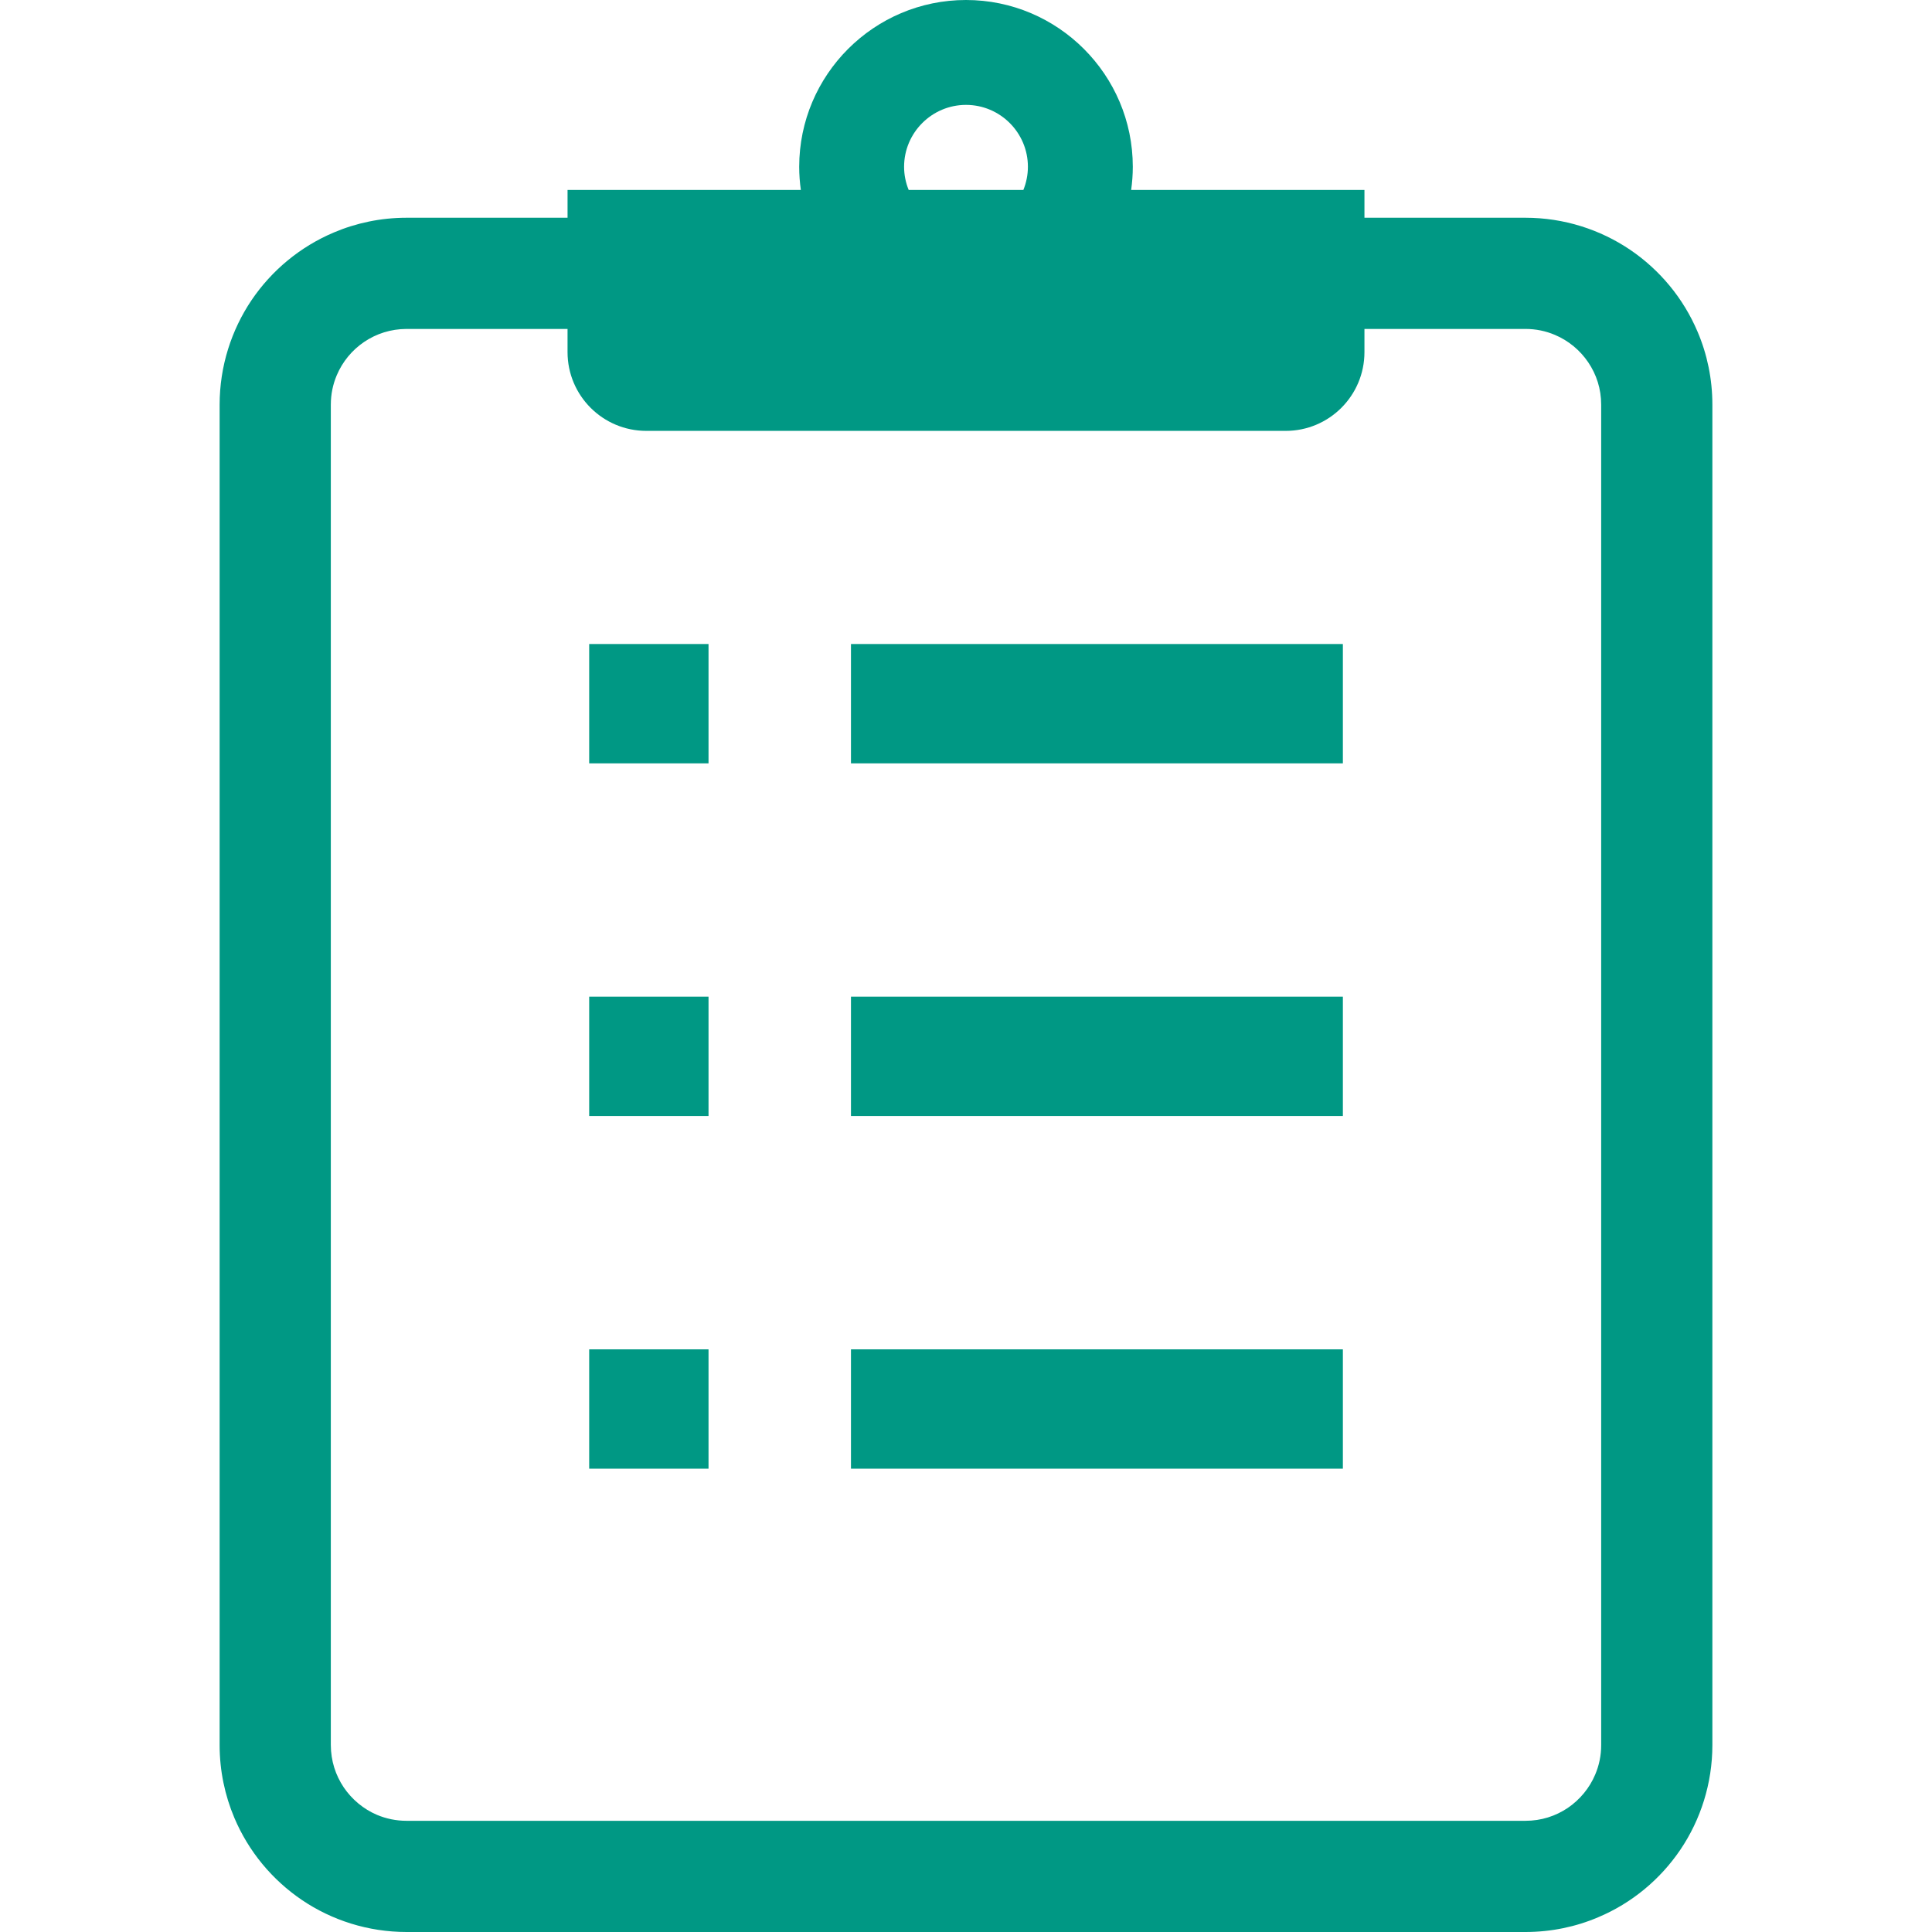
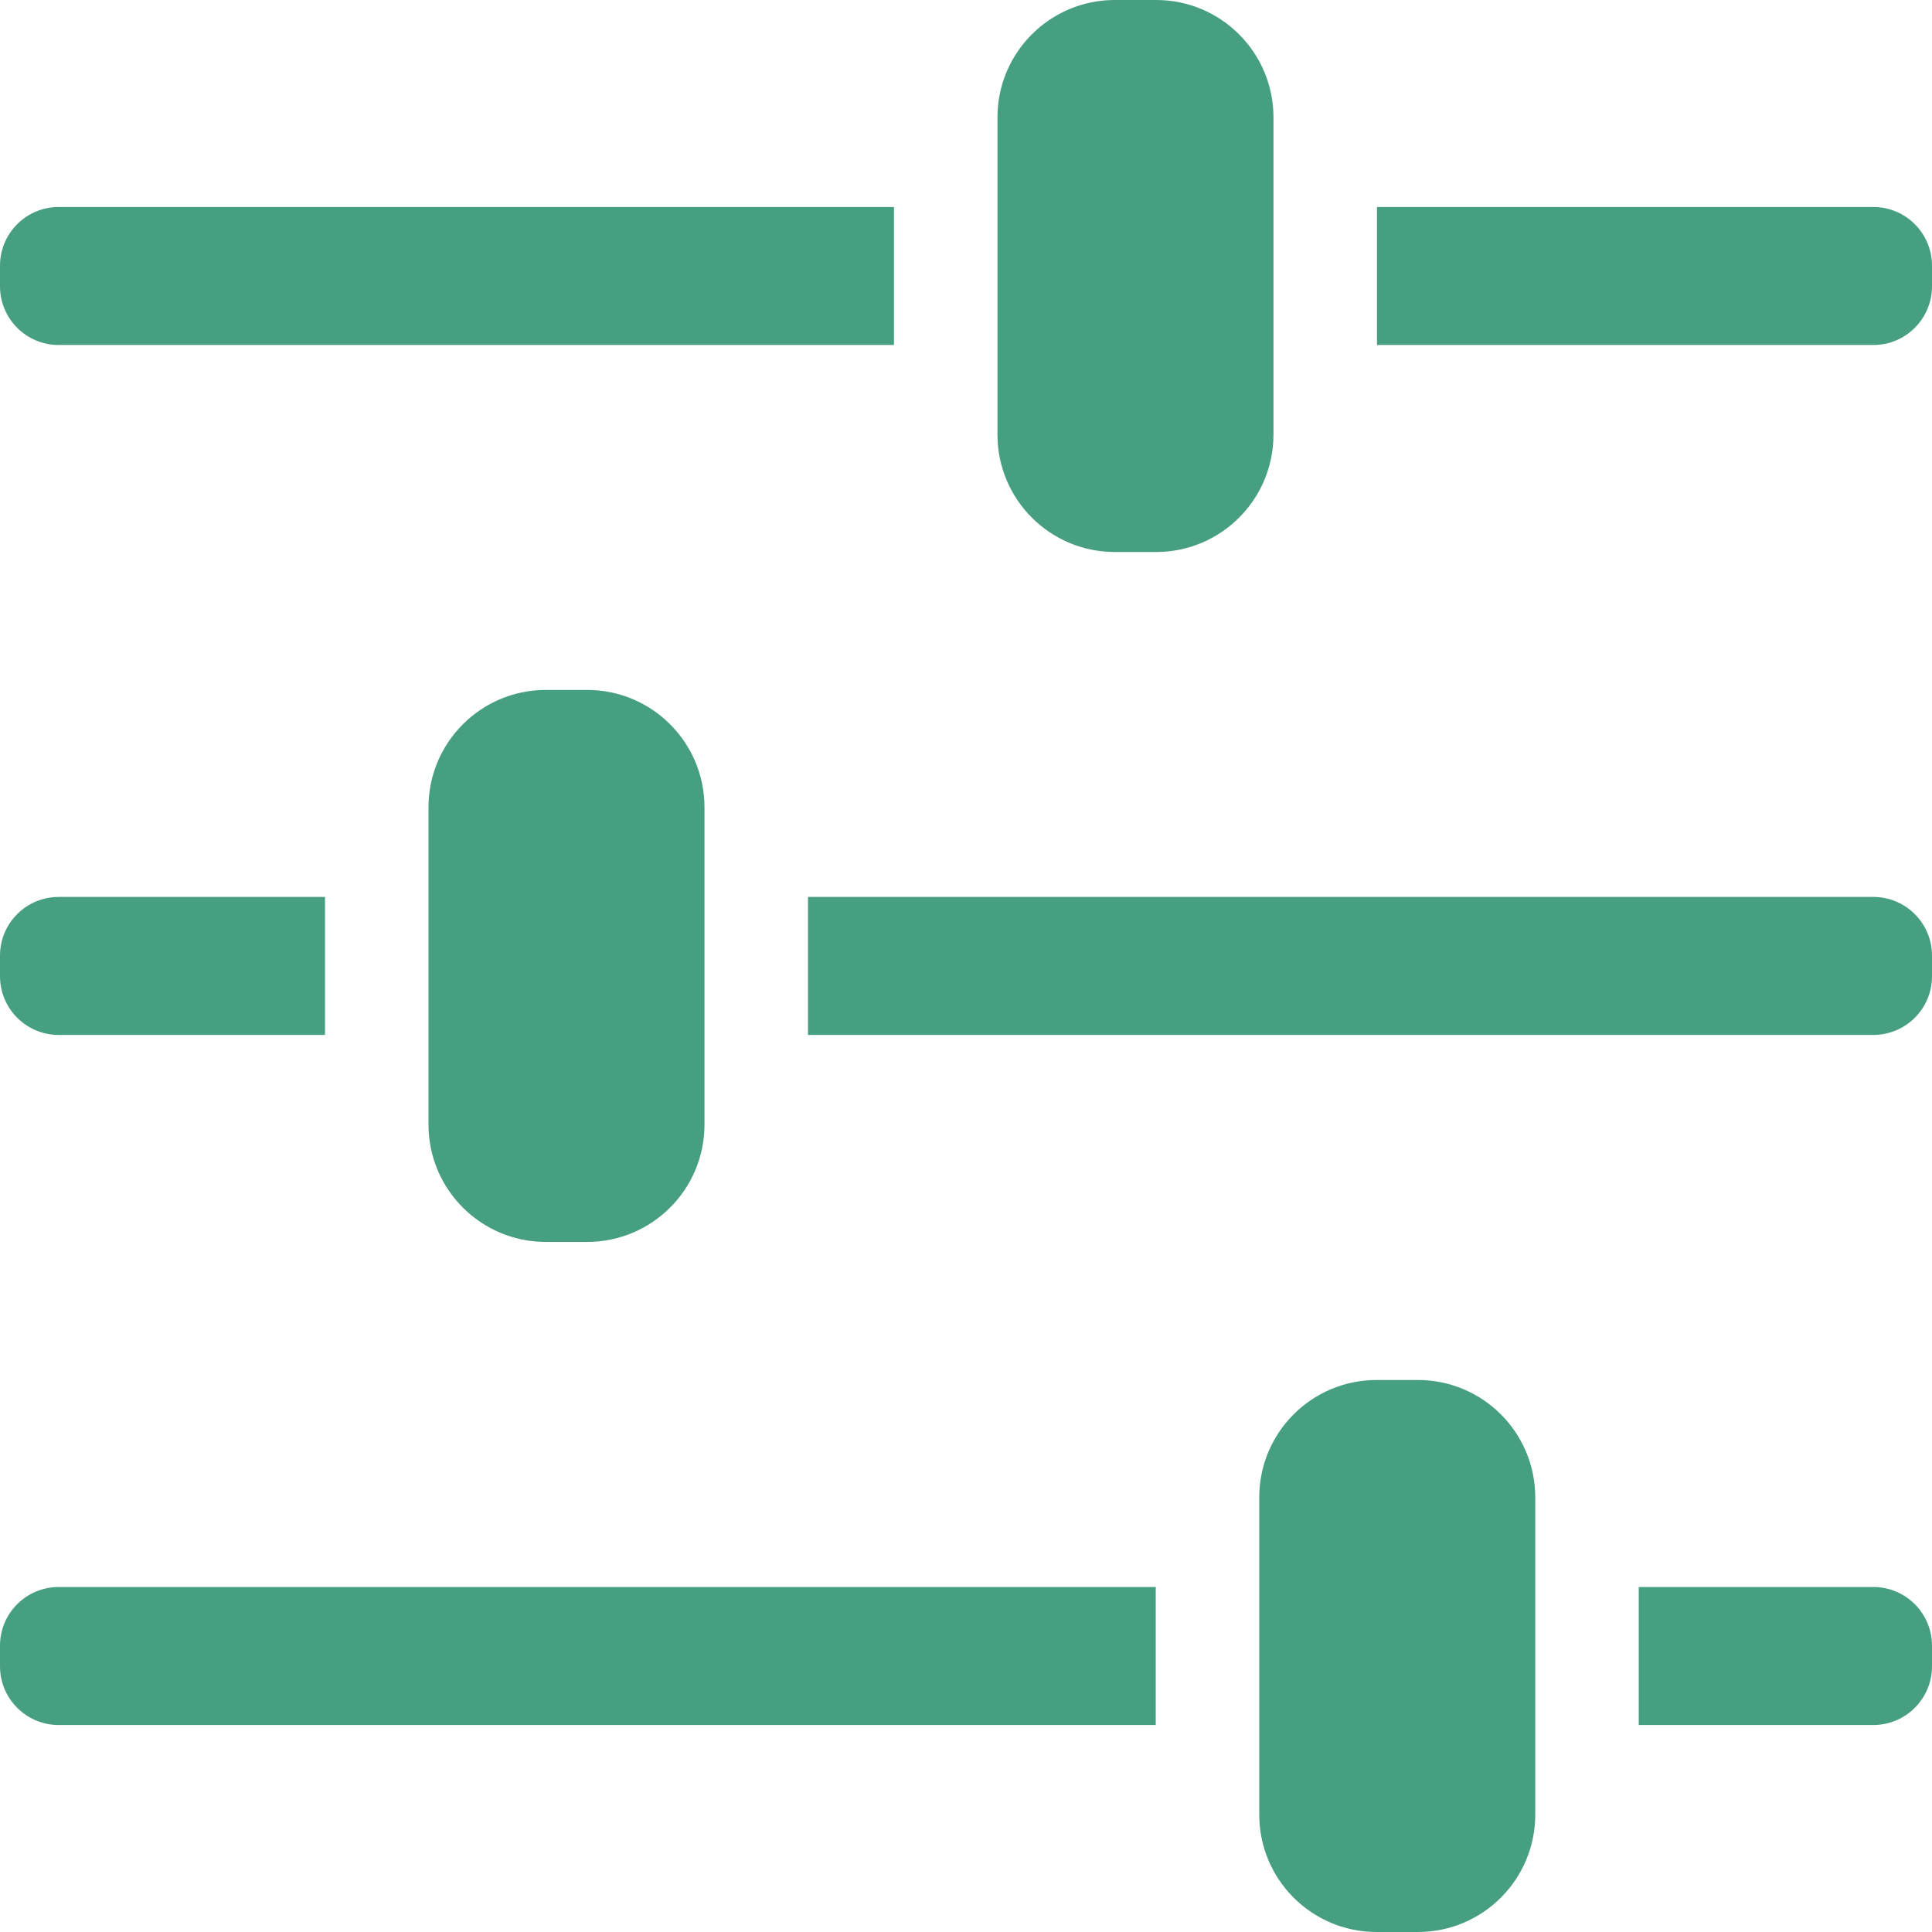
- <svg xmlns="http://www.w3.org/2000/svg" version="1.1" id="_x32_" x="0px" y="0px" width="512px" height="512px" viewBox="0 0 512 512" style="width: 256px; height: 256px; opacity: 1;" xml:space="preserve">
+ <svg xmlns="http://www.w3.org/2000/svg" version="1.1" id="_x32_" x="0px" y="0px" viewBox="0 0 512 512" style="width: 256px; height: 256px; opacity: 1;" xml:space="preserve">
  <style type="text/css">
- 
	.st0{fill:#4B4B4B;}
- 
</style>
  <g>
-     <path class="st0" d="M449.891,87.953c-3.766-8.906-10.031-16.438-17.922-21.781c-7.891-5.328-17.5-8.469-27.719-8.469h-42.656   v-7.359h-61.828c0.281-2,0.438-4.063,0.438-6.141C300.203,19.828,280.375,0,256,0s-44.203,19.828-44.203,44.203   c0,2.078,0.156,4.141,0.438,6.141h-61.828v7.359H107.75c-6.813,0-13.359,1.391-19.281,3.906   c-8.906,3.766-16.453,10.031-21.797,17.922c-5.328,7.906-8.469,17.5-8.469,27.719v355.219c0,6.781,1.391,13.344,3.906,19.281   c3.766,8.906,10.031,16.438,17.922,21.781c7.906,5.344,17.5,8.469,27.719,8.469h296.5c6.797,0,13.359-1.375,19.281-3.906   c8.922-3.75,16.453-10.031,21.797-17.922c5.328-7.891,8.469-17.5,8.469-27.703V107.25   C453.797,100.438,452.422,93.891,449.891,87.953z M256,27.797c9.047,0,16.406,7.359,16.406,16.406c0,2.172-0.438,4.234-1.203,6.141   h-30.391c-0.781-1.906-1.219-3.969-1.219-6.141C239.594,35.156,246.969,27.797,256,27.797z M424.328,462.469   c0,2.813-0.563,5.406-1.578,7.797c-1.5,3.578-4.063,6.672-7.281,8.859c-3.219,2.156-7,3.406-11.219,3.406h-296.5   c-2.813,0-5.422-0.563-7.813-1.563c-3.594-1.516-6.672-4.094-8.844-7.297c-2.156-3.219-3.406-7-3.422-11.203V107.25   c0-2.813,0.563-5.422,1.578-7.813c1.516-3.594,4.078-6.688,7.281-8.844c3.219-2.156,7-3.406,11.219-3.422h42.656v6.141   c0,11.531,9.344,20.875,20.891,20.875h169.422c11.531,0,20.875-9.344,20.875-20.875v-6.141h42.656c2.813,0,5.422,0.563,7.813,1.578   c3.578,1.5,6.672,4.063,8.844,7.281s3.422,7,3.422,11.219V462.469z" style="fill: rgb(0, 152, 132);" />
-     <rect x="156.141" y="170.672" class="st0" width="31.625" height="31.625" style="fill: rgb(0, 152, 132);" />
-     <rect x="225.516" y="170.672" class="st0" width="130.359" height="31.625" style="fill: rgb(0, 152, 132);" />
-     <rect x="156.141" y="264.125" class="st0" width="31.625" height="31.625" style="fill: rgb(0, 152, 132);" />
-     <rect x="225.516" y="264.125" class="st0" width="130.359" height="31.625" style="fill: rgb(0, 152, 132);" />
-     <rect x="156.141" y="357.594" class="st0" width="31.625" height="31.625" style="fill: rgb(0, 152, 132);" />
-     <rect x="225.516" y="357.594" class="st0" width="130.359" height="31.625" style="fill: rgb(0, 152, 132);" />
+     <path class="st0" d="M496.446,420.572h-62.161v36.571h62.161c8.59,0,15.554-6.964,15.554-15.554v-5.464   C512,427.536,505.036,420.572,496.446,420.572z" style="fill: rgb(70, 159, 129);" />
+     <path class="st0" d="M0,436.125v5.464c0,8.59,6.964,15.554,15.554,15.554h290.732v-36.571H15.554   C6.964,420.572,0,427.536,0,436.125z" style="fill: rgb(70, 159, 129);" />
+     <path class="st0" d="M375.759,365.714h-10.946c-17.179,0-31.098,13.928-31.098,31.098v84.089c0,17.17,13.919,31.098,31.098,31.098   h10.946c17.178,0,31.098-13.928,31.098-31.098v-84.089C406.857,379.642,392.937,365.714,375.759,365.714z" style="fill: rgb(70, 159, 129);" />
+     <path class="st0" d="M496.446,237.696H214.125v36.572h282.322c8.59,0,15.554-6.964,15.554-15.553v-5.464   C512,244.661,505.036,237.696,496.446,237.696z" style="fill: rgb(70, 159, 129);" />
+     <path class="st0" d="M15.554,274.268h70.571v-36.572H15.554C6.964,237.696,0,244.661,0,253.25v5.464   C0,267.303,6.964,274.268,15.554,274.268z" style="fill: rgb(70, 159, 129);" />
+     <path class="st0" d="M144.652,182.839c-17.178,0-31.098,13.929-31.098,31.098v84.09c0,17.17,13.92,31.098,31.098,31.098h10.946   c17.179,0,31.098-13.928,31.098-31.098v-84.09c0-17.169-13.92-31.098-31.098-31.098H144.652z" style="fill: rgb(70, 159, 129);" />
+     <path class="st0" d="M15.554,91.428H236.91V54.857H15.554C6.964,54.857,0,61.821,0,70.411v5.464   C0,84.464,6.964,91.428,15.554,91.428z" style="fill: rgb(70, 159, 129);" />
+     <path class="st0" d="M496.446,54.857H364.911v36.571h131.536c8.59,0,15.554-6.964,15.554-15.554v-5.464   C512,61.821,505.036,54.857,496.446,54.857z" style="fill: rgb(70, 159, 129);" />
+     <path class="st0" d="M295.438,146.286h10.946c17.178,0,31.098-13.928,31.098-31.098V31.098c0-17.17-13.92-31.098-31.098-31.098   h-10.946c-17.179,0-31.098,13.928-31.098,31.098v84.089C264.339,132.358,278.259,146.286,295.438,146.286z" style="fill: rgb(70, 159, 129);" />
  </g>
</svg>
